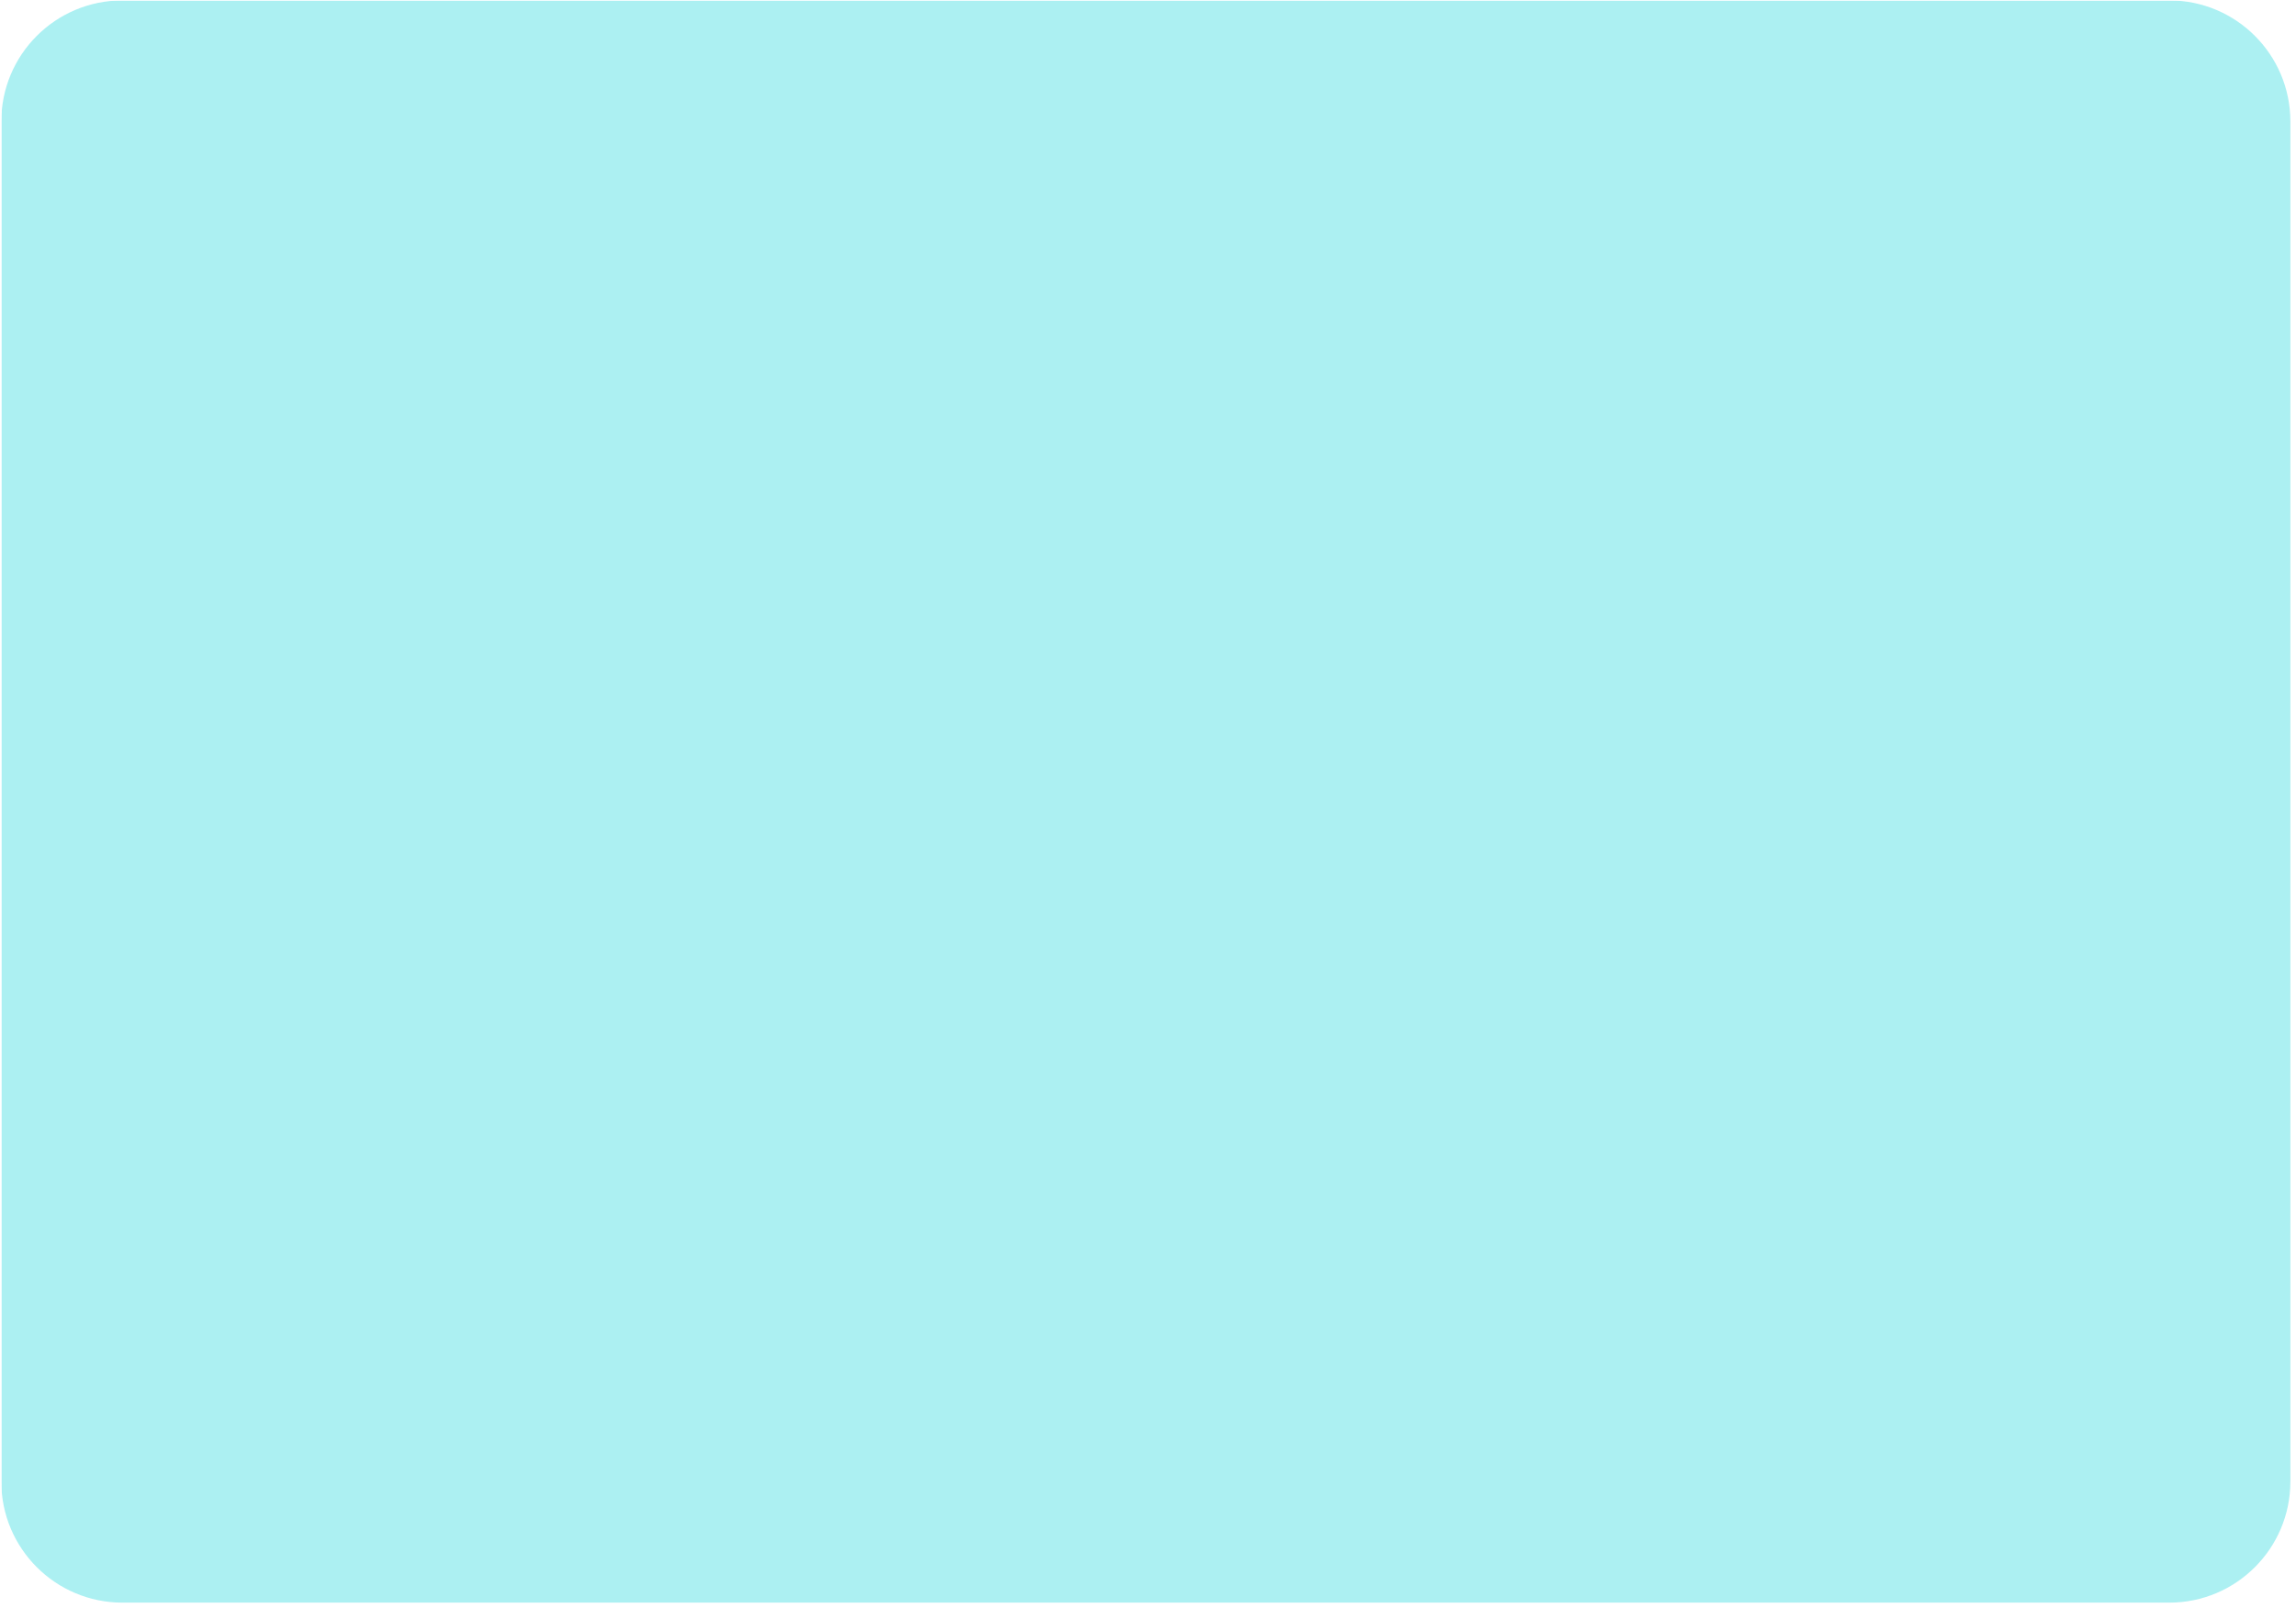
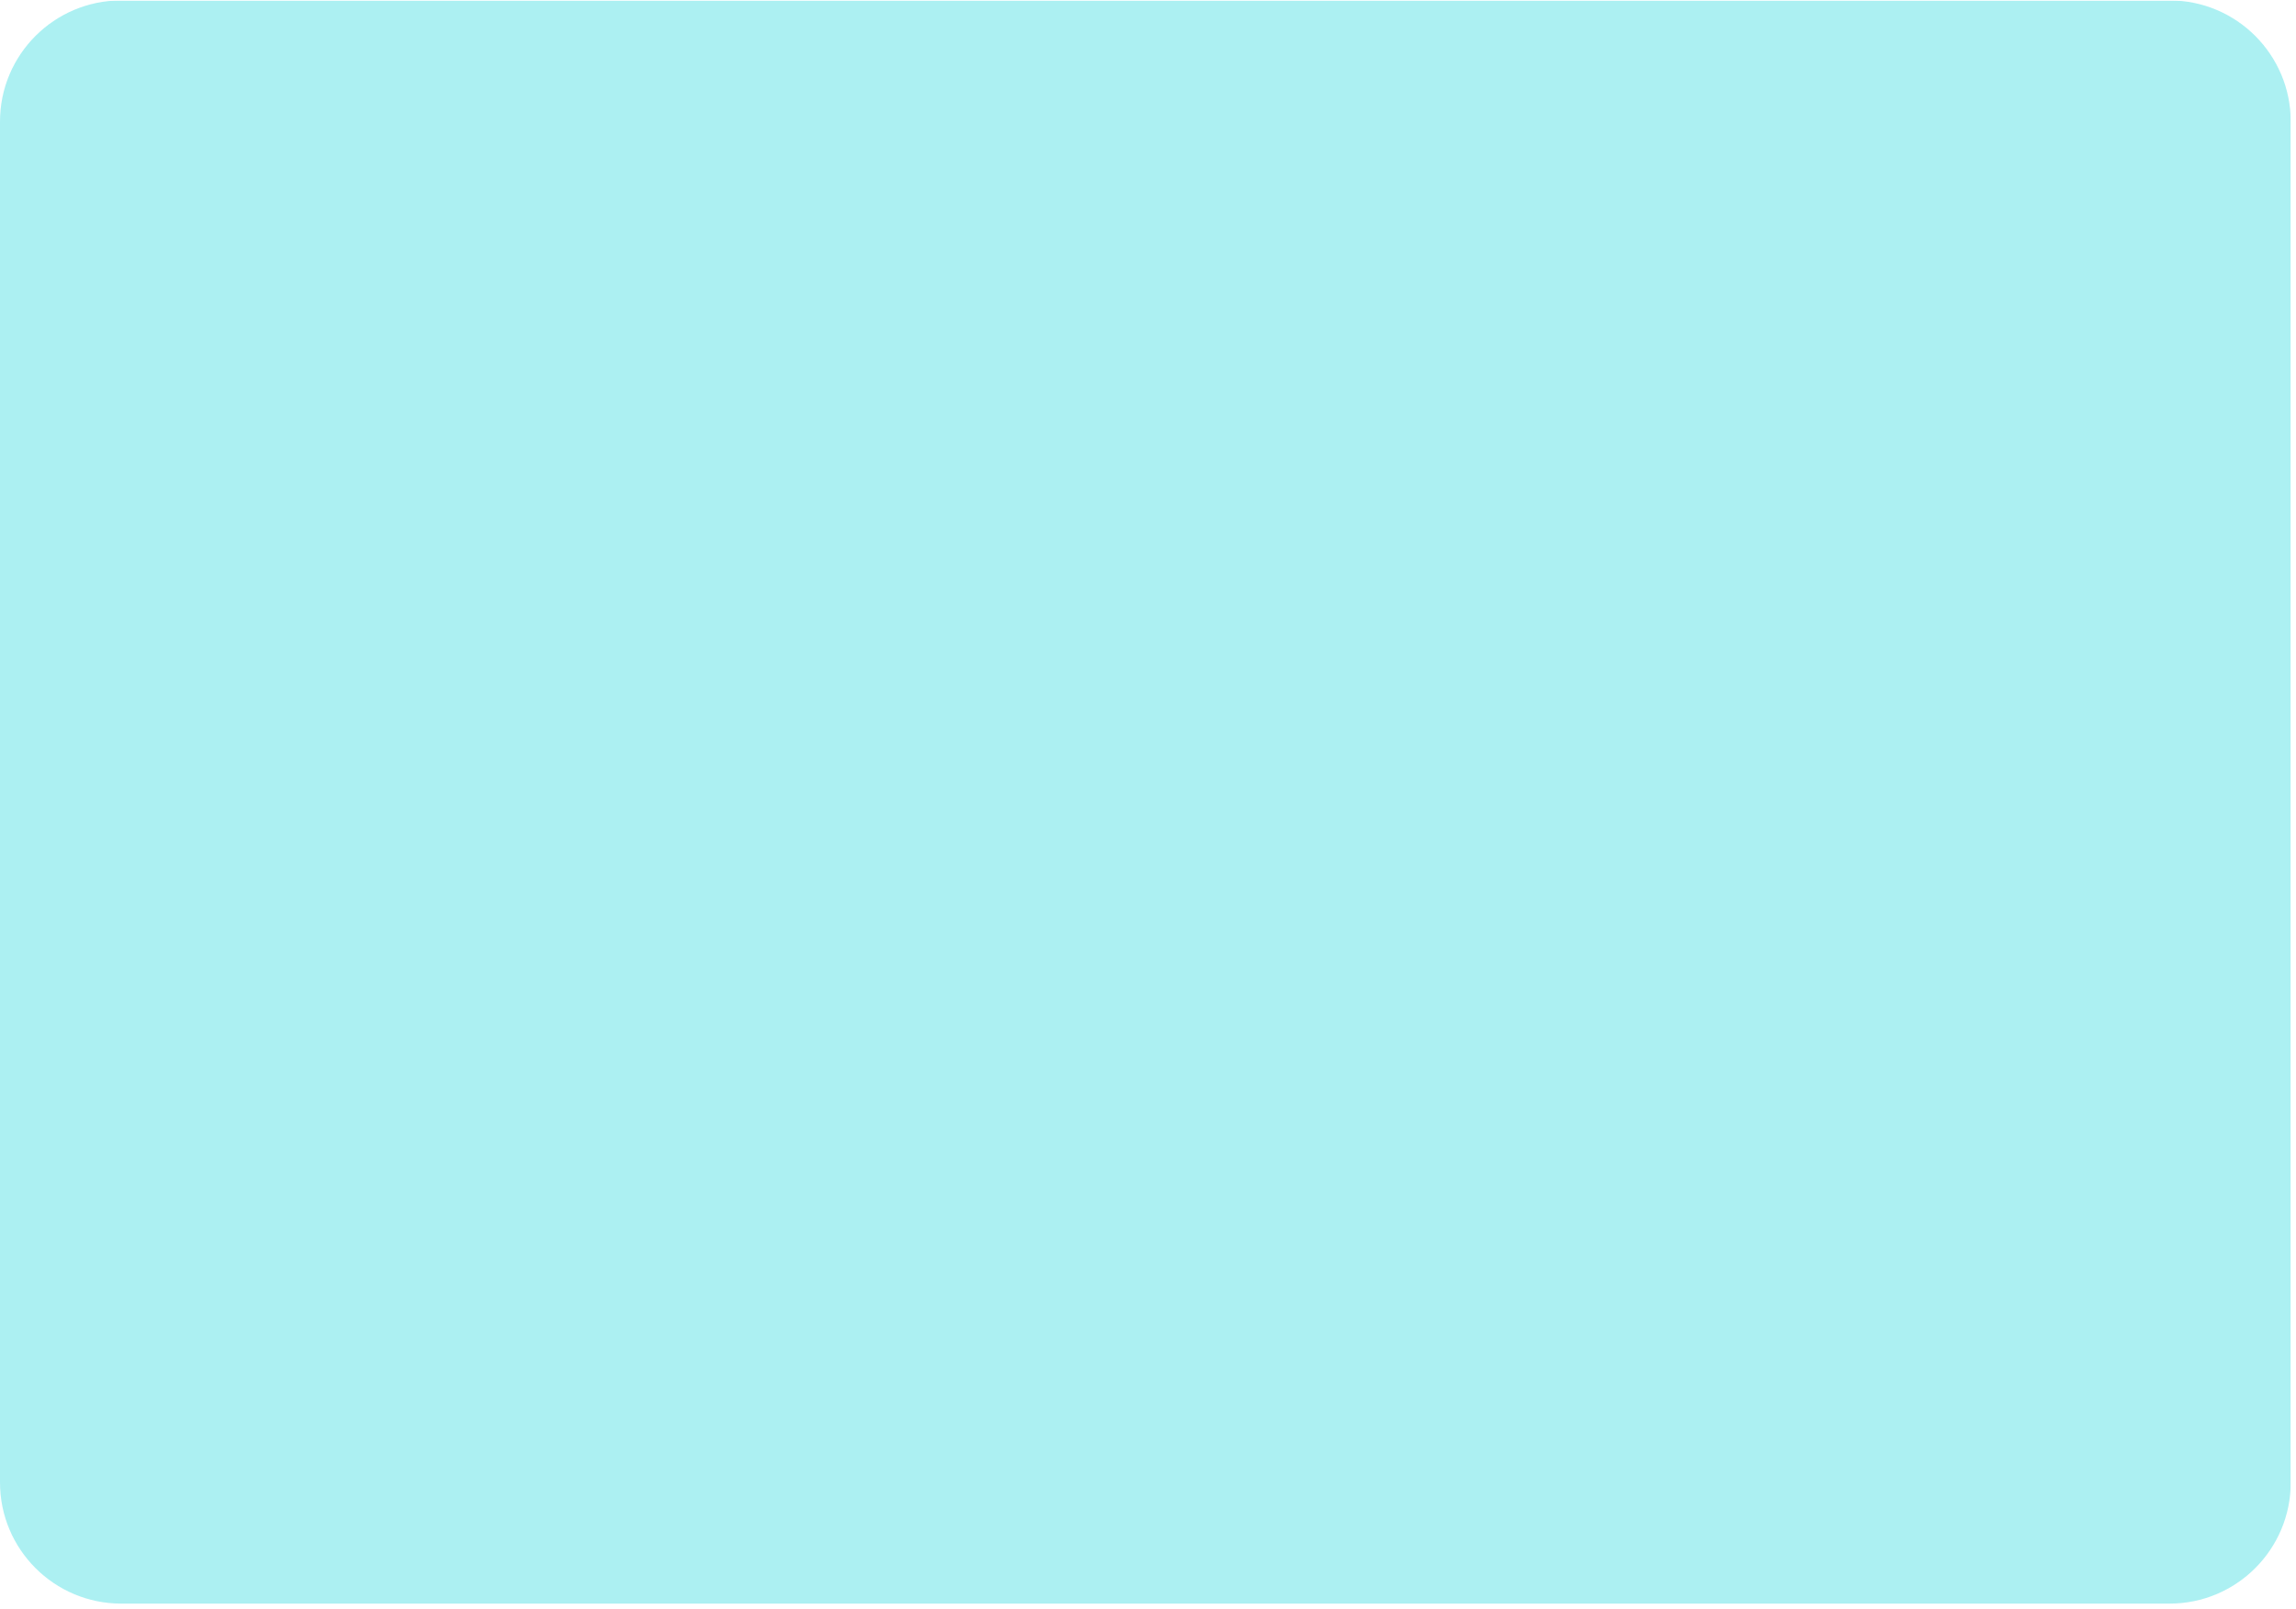
- <svg xmlns="http://www.w3.org/2000/svg" width="377" zoomAndPan="magnify" viewBox="0 0 283.5 198.75" height="264" preserveAspectRatio="xMidYMid meet" version="1.0">
+ <svg xmlns="http://www.w3.org/2000/svg" width="100%" zoomAndPan="magnify" viewBox="0 0 283.5 198.75" height="100%" preserveAspectRatio="xMidYMid meet" version="1.0">
  <defs>
    <filter x="0%" y="0%" width="100%" height="100%" id="035cffc173">
      <feColorMatrix values="0 0 0 0 1 0 0 0 0 1 0 0 0 0 1 0 0 0 1 0" color-interpolation-filters="sRGB" />
    </filter>
    <clipPath id="13f98740e8">
      <path d="M 0 0.051 L 283 0.051 L 283 198.449 L 0 198.449 Z M 0 0.051 " clip-rule="nonzero" />
    </clipPath>
    <mask id="47e45b4238">
      <g filter="url(#035cffc173)">
        <rect x="-28.35" width="340.2" fill="#000000" y="-19.875" height="238.5" fill-opacity="0.51" />
      </g>
    </mask>
    <clipPath id="4759a8943a">
      <path d="M 0 0.051 L 283 0.051 L 283 198.125 L 0 198.125 Z M 0 0.051 " clip-rule="nonzero" />
    </clipPath>
    <clipPath id="84fd00047a">
      <path d="M 14.973 0.051 L 267.992 0.051 C 276.262 0.051 282.965 6.754 282.965 15.023 L 282.965 183.152 C 282.965 191.422 276.262 198.125 267.992 198.125 L 14.973 198.125 C 6.703 198.125 0 191.422 0 183.152 L 0 15.023 C 0 6.754 6.703 0.051 14.973 0.051 Z M 14.973 0.051 " clip-rule="nonzero" />
    </clipPath>
    <clipPath id="a447c808da">
      <rect x="0" width="283" y="0" height="199" />
    </clipPath>
  </defs>
  <g clip-path="url(#13f98740e8)">
    <g mask="url(#47e45b4238)">
      <g transform="matrix(1, 0, 0, 1, 0, 0.000000000000016522)">
        <g clip-path="url(#a447c808da)">
          <g clip-path="url(#4759a8943a)">
            <g clip-path="url(#84fd00047a)">
              <path fill="#5ce1e6" d="M 0 0.051 L 283.188 0.051 L 283.188 198.125 L 0 198.125 Z M 0 0.051 " fill-opacity="1" fill-rule="nonzero" />
            </g>
          </g>
        </g>
      </g>
    </g>
  </g>
</svg>
